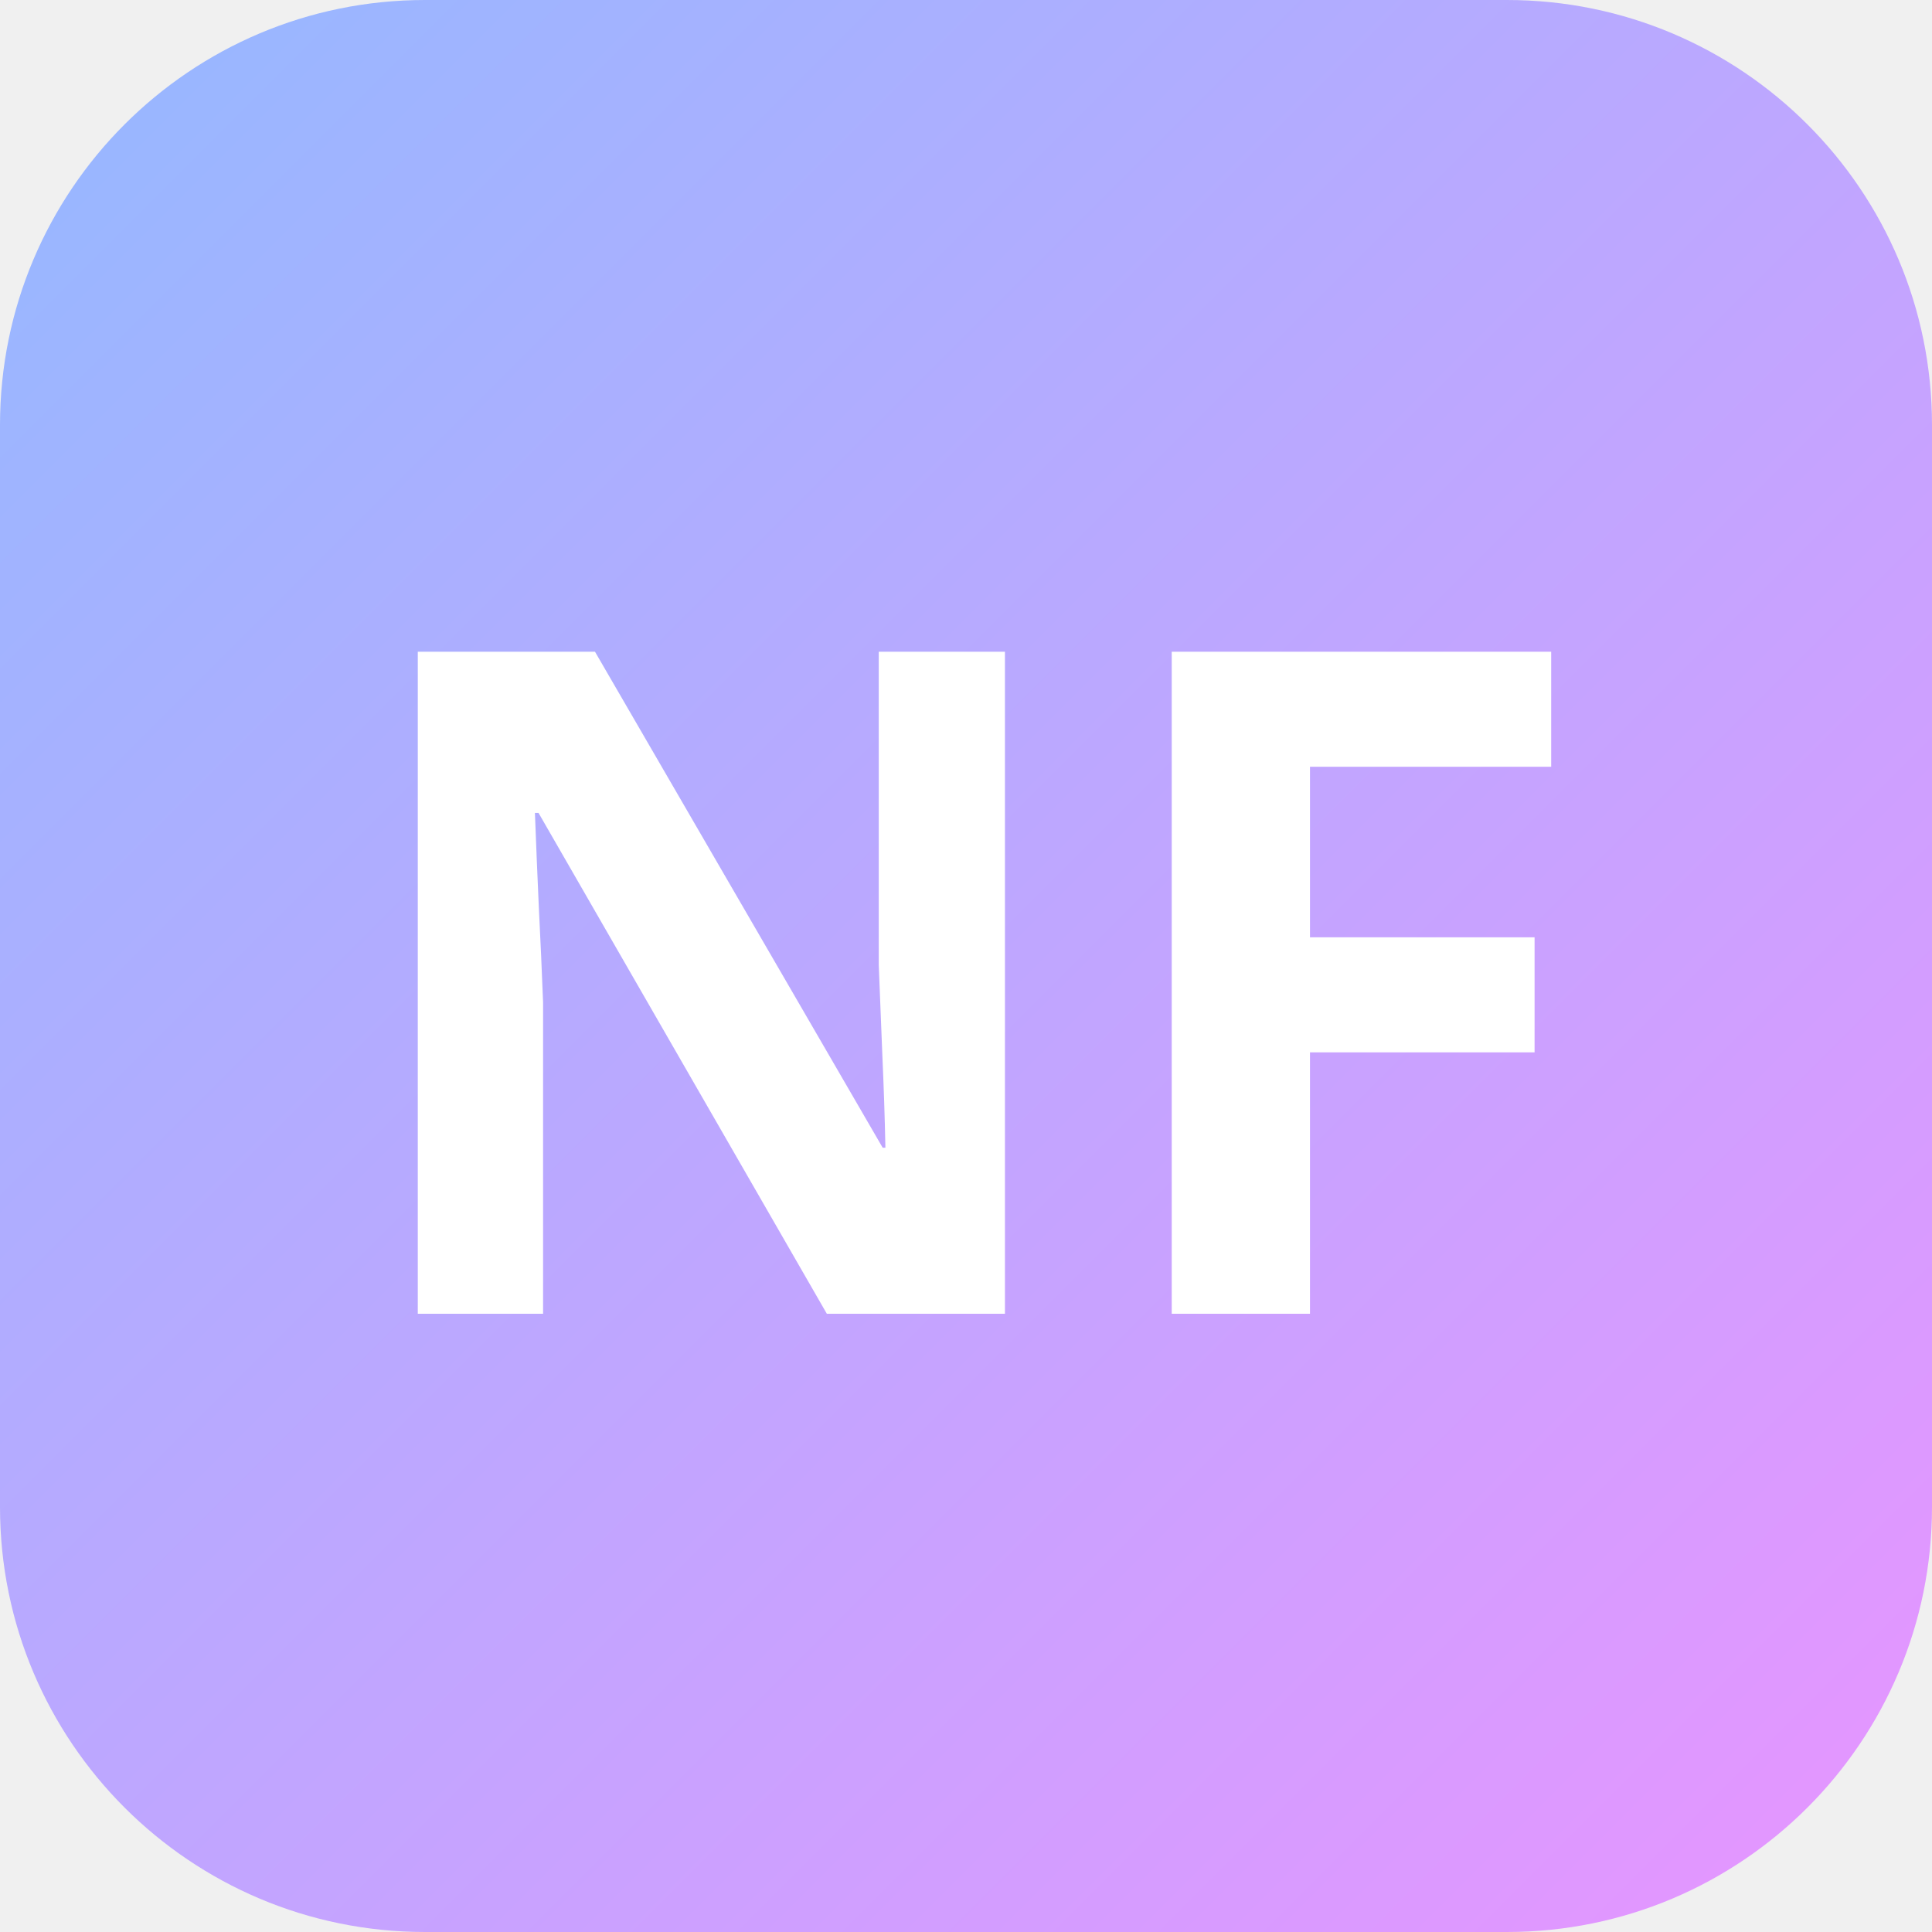
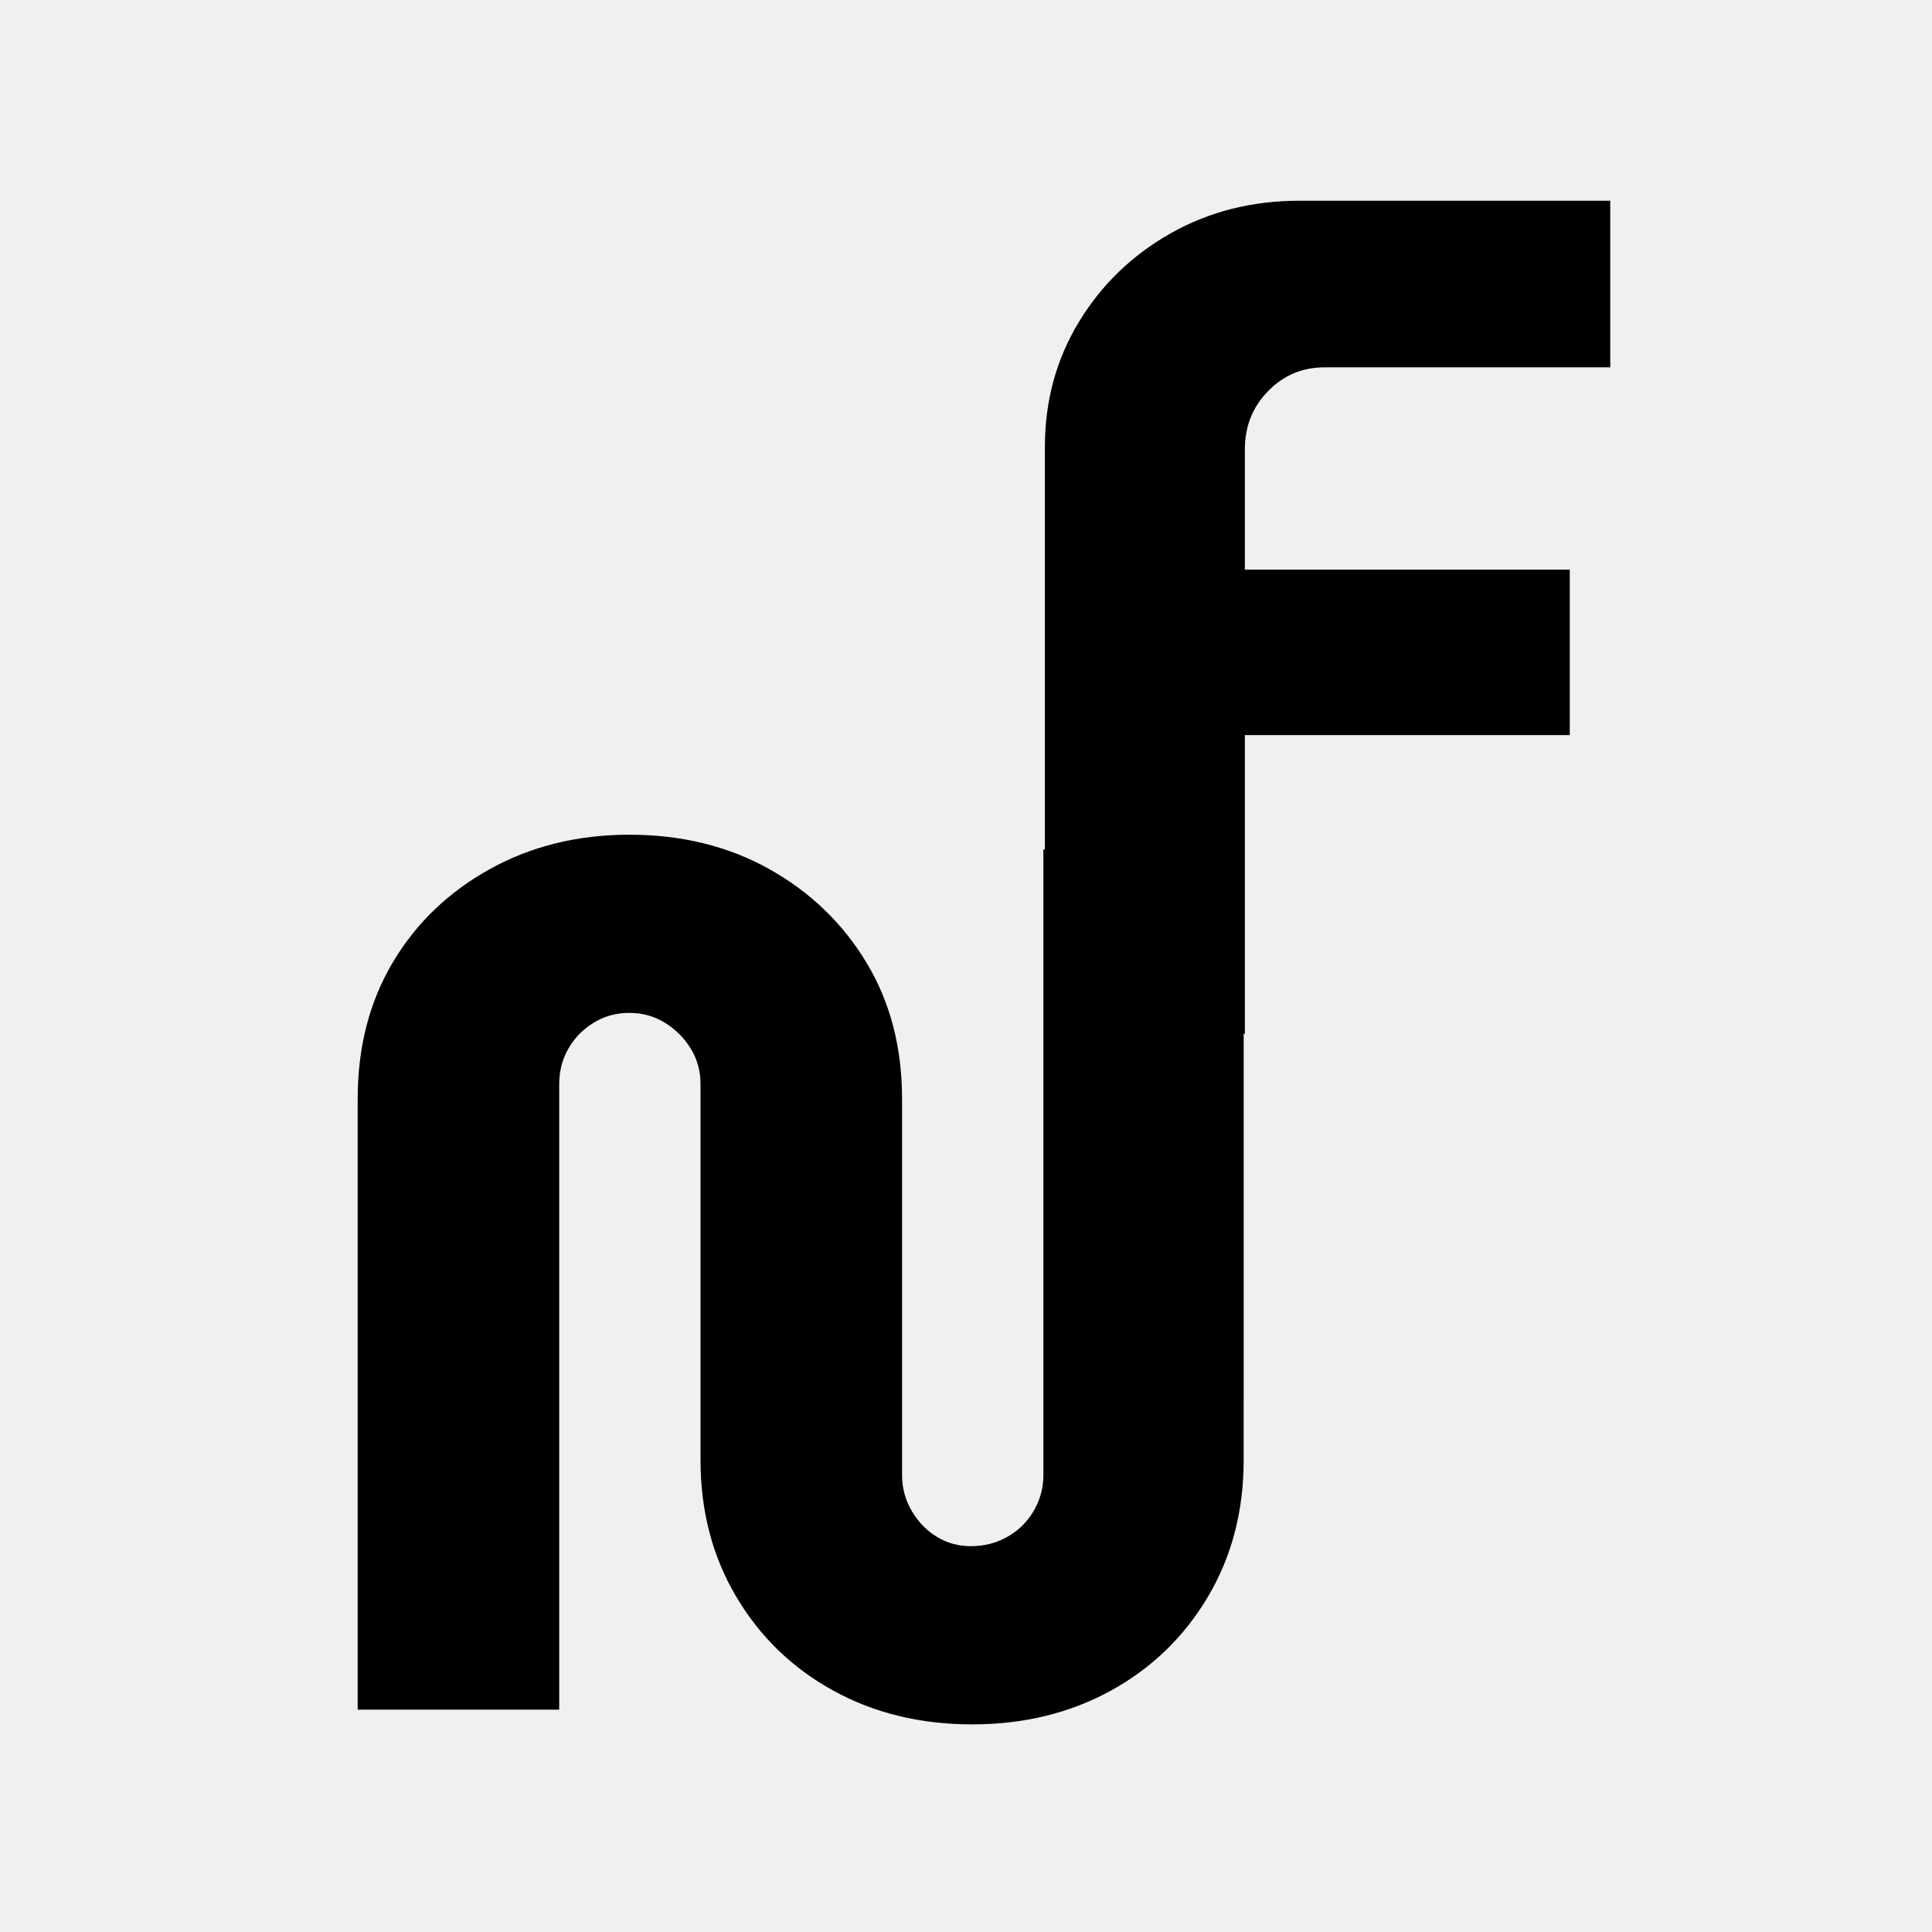
- <svg xmlns="http://www.w3.org/2000/svg" viewBox="0 0 100 100">
+ <svg xmlns="http://www.w3.org/2000/svg" width="2000" zoomAndPan="magnify" viewBox="0 0 1500 1500" height="2000" preserveAspectRatio="xMidYMid meet" version="1.0">
  <defs>
-     <linearGradient id="g" x1="0%" y1="0%" x2="100%" y2="100%">
-       <stop offset="0%" style="stop-color:#94b9ff" />
-       <stop offset="100%" style="stop-color:#e894ff" />
-     </linearGradient>
+     <g />
+     <clipPath id="559d827183">
+       <path d="M 811.48 761.742 L 965.414 761.742 L 965.414 1084.766 L 811.48 1084.766 Z M 811.48 761.742 " clip-rule="nonzero" />
+     </clipPath>
+     <clipPath id="7c9c505d3c">
+       <path d="M 0.48 0.742 L 154.414 0.742 L 154.414 323.766 L 0.48 323.766 Z M 0.48 0.742 " clip-rule="nonzero" />
+     </clipPath>
+     <clipPath id="fa0c826817">
+       <rect x="0" width="155" y="0" height="324" />
+     </clipPath>
+     <clipPath id="a5ad10f147">
+       <rect x="0" width="492" y="0" height="1219" />
+     </clipPath>
+     <clipPath id="054683ef8e">
+       <rect x="0" width="747" y="0" height="1254" />
+     </clipPath>
  </defs>
-   <rect width="100" height="100" rx="22" fill="url(#g)" />
-   <text x="50" y="68" text-anchor="middle" font-family="sans-serif" font-weight="700" font-size="48" fill="white">NF</text>
+   <g clip-path="url(#559d827183)">
+     <g transform="matrix(1, 0, 0, 1, 811, 761)">
+       <g clip-path="url(#fa0c826817)">
+         <g clip-path="url(#7c9c505d3c)">
+           <path fill="#000000" d="M 0.48 0.742 L 154.414 0.742 L 154.414 323.641 L 0.48 323.641 Z M 0.48 0.742 " fill-opacity="1" fill-rule="nonzero" />
+         </g>
+       </g>
+     </g>
+   </g>
+   <g transform="matrix(1, 0, 0, 1, 762, 0.000000000000112861)">
+     <g clip-path="url(#a5ad10f147)">
+       <g fill="#000000" fill-opacity="1">
+         <g transform="translate(1.195104, 802.6828)">
+           <g>
+             <path d="M 48.047 0 L 48.047 -455.578 C 48.047 -491.305 56.82 -523.645 74.375 -552.594 C 91.938 -581.551 115.656 -604.5 145.531 -621.438 C 175.414 -638.375 208.844 -646.844 245.812 -646.844 L 487 -646.844 L 487 -517.484 L 265.219 -517.484 C 247.969 -517.484 233.332 -511.32 221.312 -499 C 209.301 -486.688 203.297 -471.598 203.297 -453.734 L 203.297 -360.391 L 455.578 -360.391 L 455.578 -231.953 L 203.297 -231.953 L 203.297 0 Z M 48.047 0 " />
+           </g>
+         </g>
+       </g>
+     </g>
+   </g>
+   <g transform="matrix(1, 0, 0, 1, 226, 246)">
+     <g clip-path="url(#054683ef8e)">
+       <g fill="#000000" fill-opacity="1">
+         <g transform="translate(0.185673, 1081.35)">
+           <g>
+             <path d="M 528.547 11.453 C 488.473 11.453 452.535 2.707 420.734 -14.781 C 388.93 -32.281 363.805 -56.609 345.359 -87.766 C 326.922 -118.93 317.703 -154.234 317.703 -193.672 L 317.703 -485.625 C 317.703 -495.789 315.156 -505.004 310.062 -513.266 C 304.977 -521.535 298.301 -528.211 290.031 -533.297 C 281.758 -538.391 272.535 -540.938 262.359 -540.938 C 252.191 -540.938 242.973 -538.391 234.703 -533.297 C 226.43 -528.211 219.91 -521.535 215.141 -513.266 C 210.367 -505.004 207.984 -495.789 207.984 -485.625 L 207.984 0 L 51.516 0 L 51.516 -474.172 C 51.516 -514.234 60.578 -549.523 78.703 -580.047 C 96.836 -610.578 121.961 -634.75 154.078 -652.562 C 186.203 -670.375 222.297 -679.281 262.359 -679.281 C 303.066 -679.281 339.32 -670.375 371.125 -652.562 C 402.926 -634.75 428.051 -610.578 446.5 -580.047 C 464.945 -549.523 474.172 -514.234 474.172 -474.172 L 474.172 -182.219 C 474.172 -172.039 476.711 -162.66 481.797 -154.078 C 486.891 -145.492 493.41 -138.816 501.359 -134.047 C 509.305 -129.273 518.051 -126.891 527.594 -126.891 C 537.77 -126.891 547.148 -129.273 555.734 -134.047 C 564.328 -138.816 571.164 -145.492 576.25 -154.078 C 581.344 -162.66 583.891 -172.039 583.891 -182.219 L 583.891 -667.828 L 739.391 -667.828 L 739.391 -193.672 C 739.391 -154.234 730.164 -118.93 711.719 -87.766 C 693.281 -56.609 668.16 -32.281 636.359 -14.781 C 604.555 2.707 568.617 11.453 528.547 11.453 Z M 528.547 11.453 " />
+           </g>
+         </g>
+       </g>
+     </g>
+   </g>
</svg>
